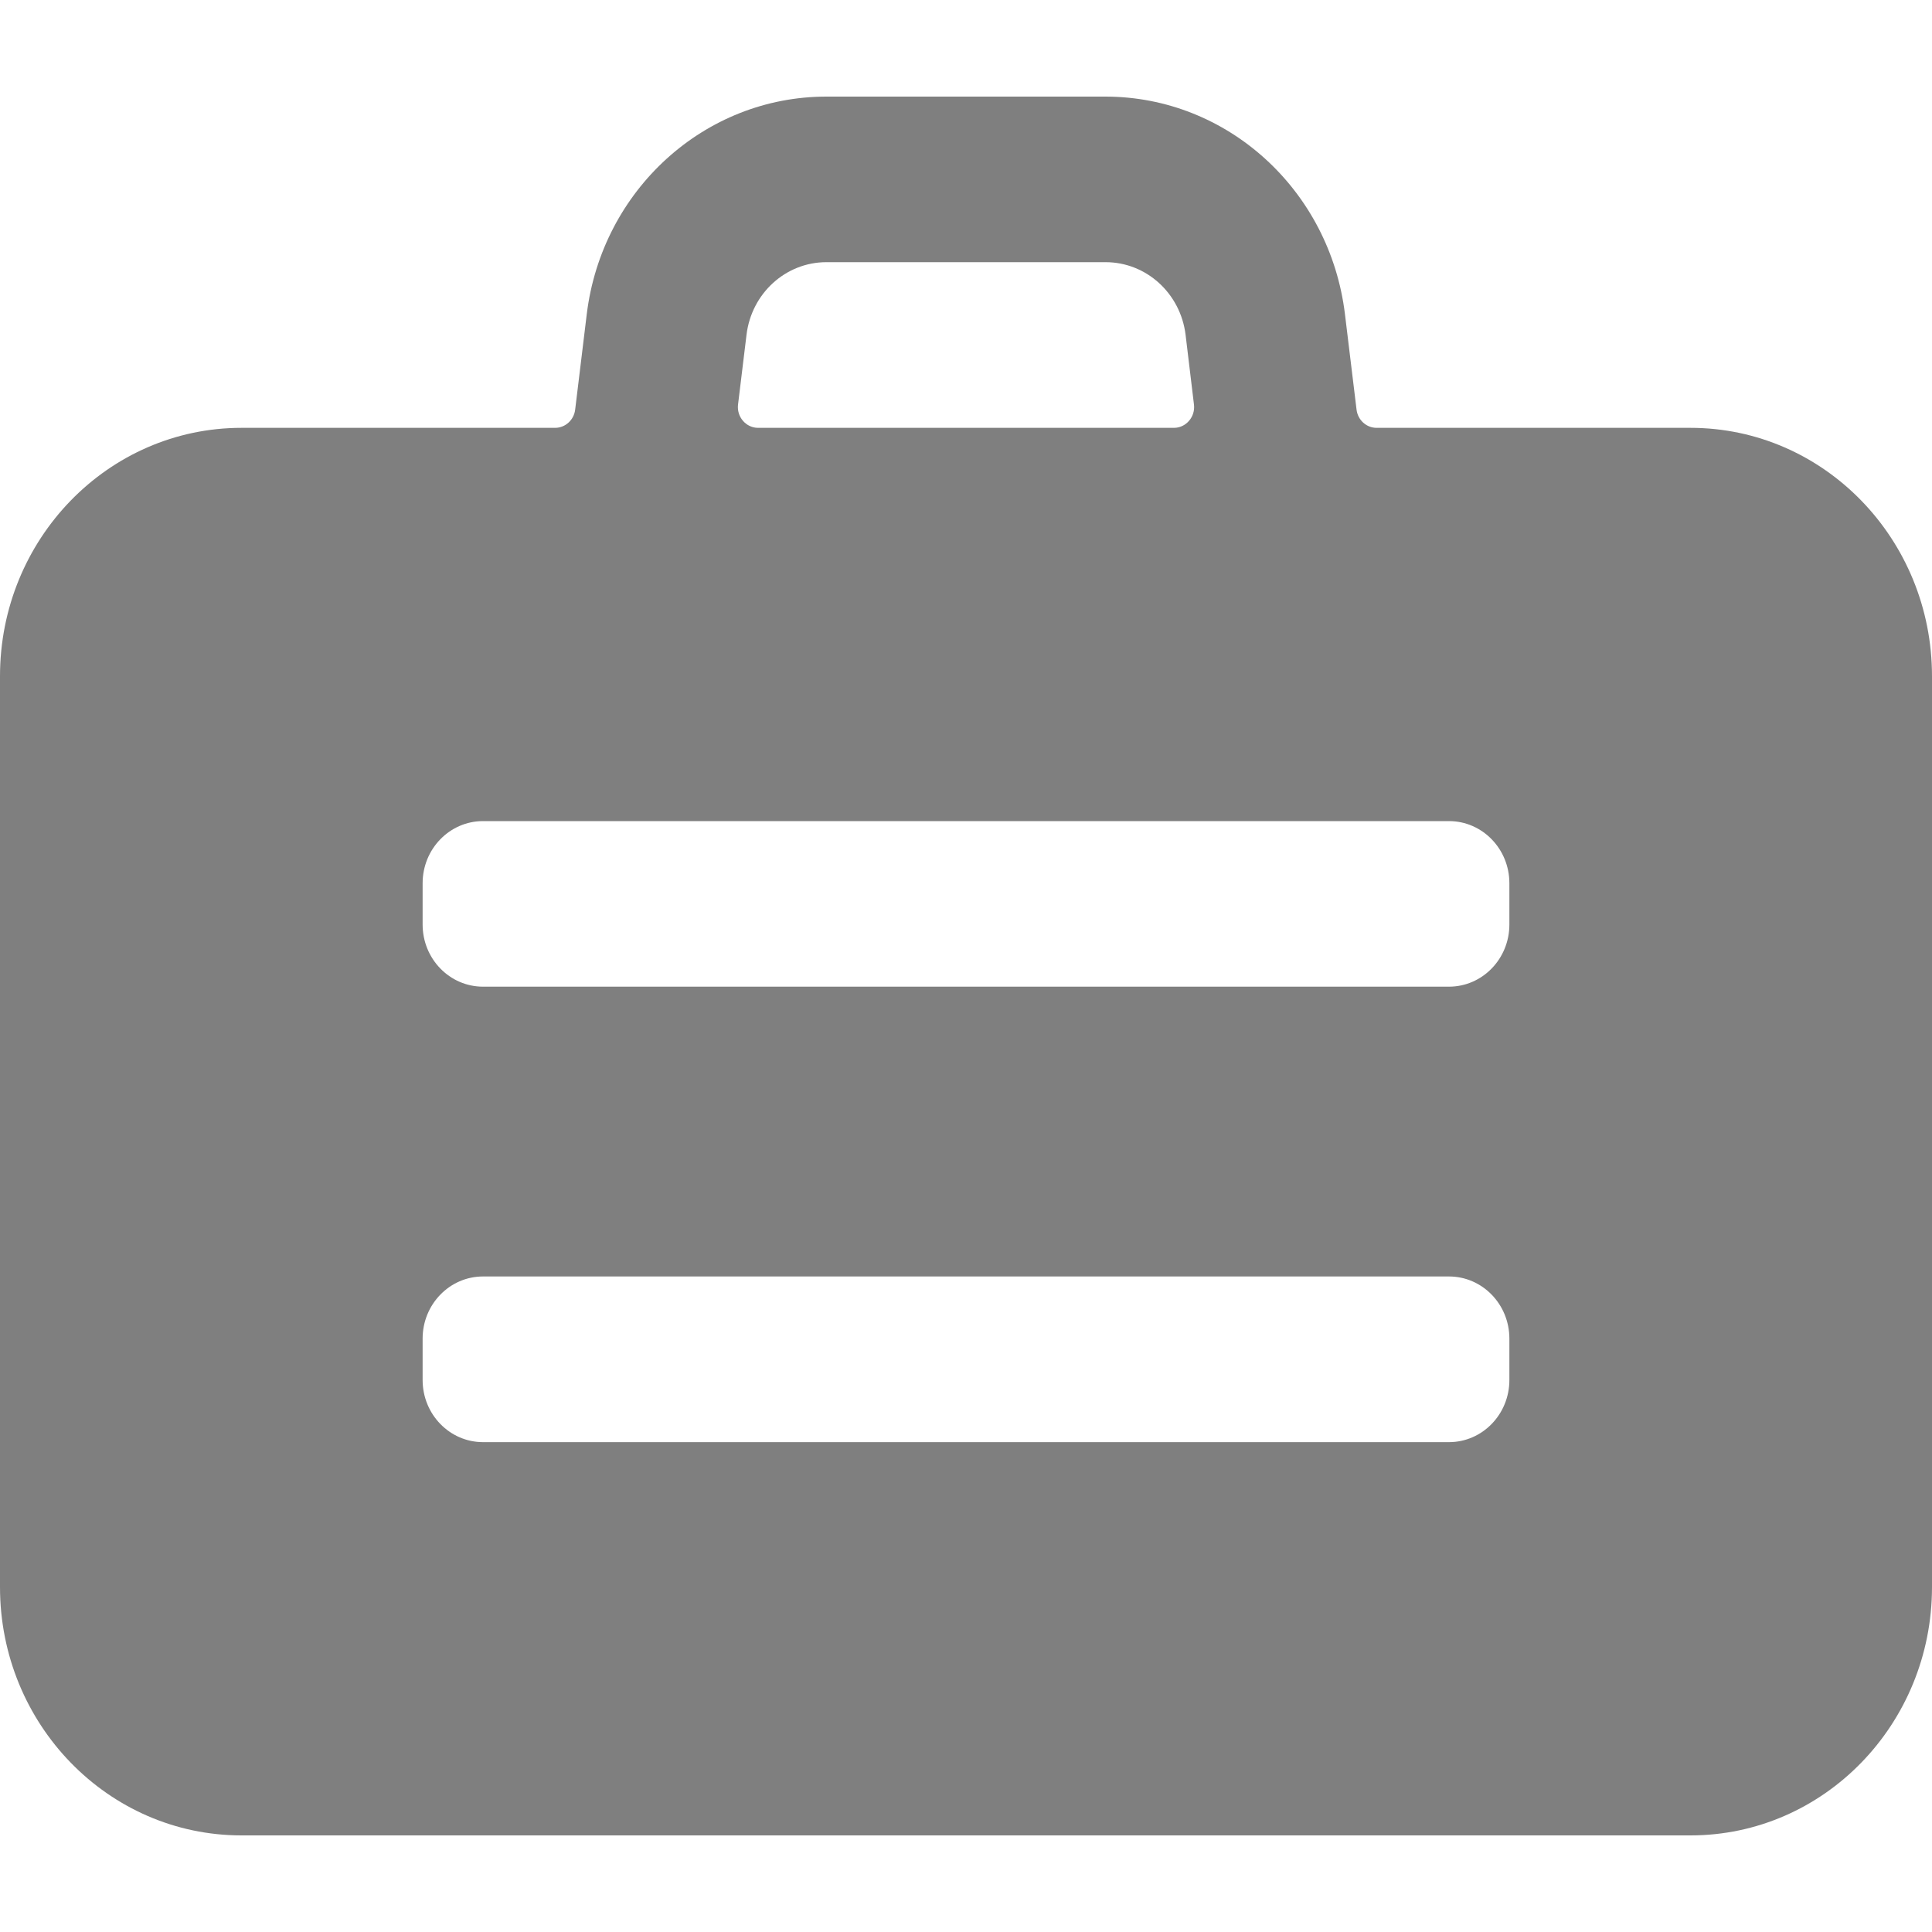
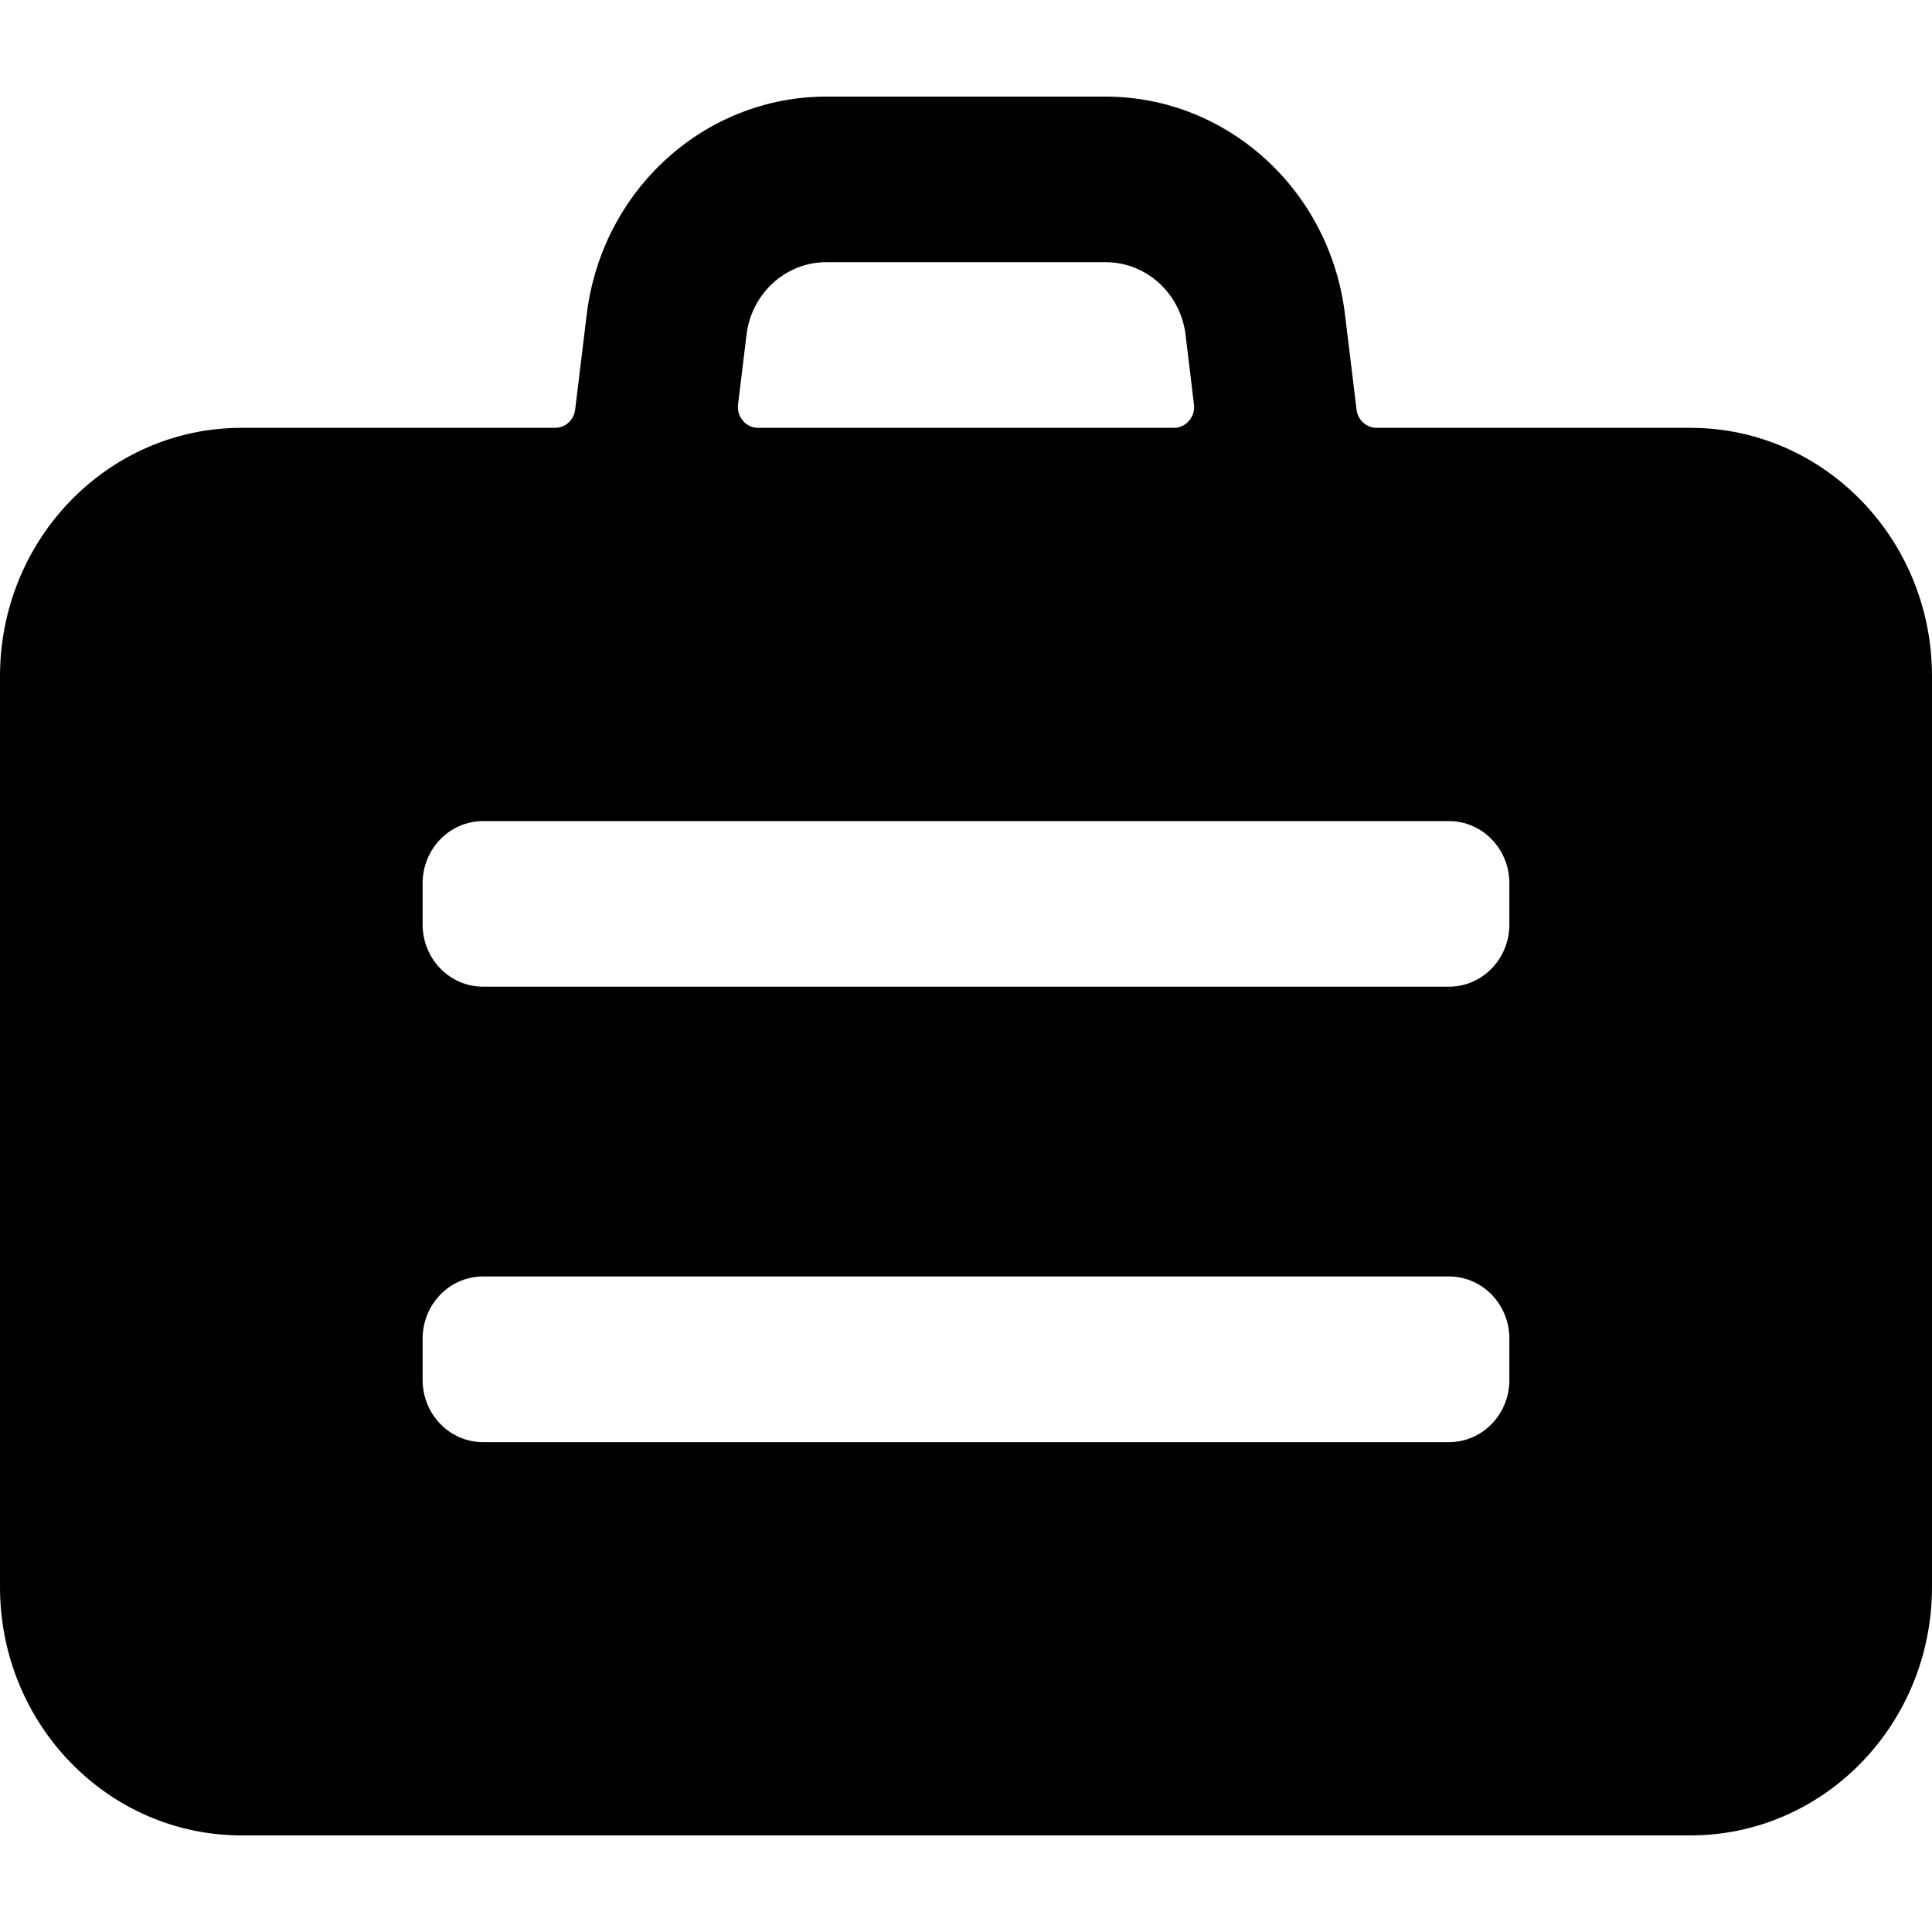
<svg xmlns="http://www.w3.org/2000/svg" width="20" height="20" viewBox="0 0 20 20" fill="none">
-   <g opacity="0.5">
-     <path fill-rule="evenodd" clip-rule="evenodd" d="M17.5 19H2.5C1.119 19 0 17.849 0 16.429V7C0 5.58 1.119 4.429 2.5 4.429H5.75C5.854 4.427 5.941 4.347 5.954 4.241L6.074 3.253C6.231 1.966 7.294 1 8.555 1H11.445C12.705 1.001 13.767 1.967 13.923 3.253L14.043 4.241C14.056 4.348 14.145 4.429 14.25 4.429H17.5C18.881 4.429 20 5.58 20 7V16.429C20 17.849 18.881 19 17.5 19ZM8.555 2.714C8.134 2.714 7.78 3.036 7.728 3.465L7.64 4.189C7.633 4.249 7.651 4.31 7.691 4.356C7.73 4.402 7.787 4.429 7.847 4.429H12.153C12.213 4.429 12.27 4.402 12.309 4.356C12.349 4.31 12.367 4.249 12.36 4.189L12.273 3.465C12.22 3.036 11.866 2.714 11.445 2.714H8.555ZM4.375 9.143C4.375 8.788 4.655 8.5 5 8.5H15C15.345 8.5 15.625 8.788 15.625 9.143V9.571C15.625 9.926 15.345 10.214 15 10.214H5C4.655 10.214 4.375 9.926 4.375 9.571V9.143ZM5 13.214C4.655 13.214 4.375 13.502 4.375 13.857V14.286C4.375 14.641 4.655 14.929 5 14.929H15C15.345 14.929 15.625 14.641 15.625 14.286V13.857C15.625 13.502 15.345 13.214 15 13.214H5Z" fill="black" />
-   </g>
+   <path fill-rule="evenodd" clip-rule="evenodd" d="M17.5 19H2.5C1.119 19 0 17.849 0 16.429V7C0 5.58 1.119 4.429 2.5 4.429H5.75C5.854 4.427 5.941 4.347 5.954 4.241L6.074 3.253C6.231 1.966 7.294 1 8.555 1H11.445C12.705 1.001 13.767 1.967 13.923 3.253L14.043 4.241C14.056 4.348 14.145 4.429 14.25 4.429H17.5C18.881 4.429 20 5.58 20 7V16.429C20 17.849 18.881 19 17.5 19ZM8.555 2.714C8.134 2.714 7.78 3.036 7.728 3.465L7.64 4.189C7.633 4.249 7.651 4.31 7.691 4.356C7.73 4.402 7.787 4.429 7.847 4.429H12.153C12.213 4.429 12.27 4.402 12.309 4.356C12.349 4.31 12.367 4.249 12.36 4.189L12.273 3.465C12.22 3.036 11.866 2.714 11.445 2.714H8.555ZM4.375 9.143C4.375 8.788 4.655 8.5 5 8.5H15C15.345 8.5 15.625 8.788 15.625 9.143V9.571C15.625 9.926 15.345 10.214 15 10.214H5C4.655 10.214 4.375 9.926 4.375 9.571V9.143ZM5 13.214C4.655 13.214 4.375 13.502 4.375 13.857V14.286C4.375 14.641 4.655 14.929 5 14.929H15C15.345 14.929 15.625 14.641 15.625 14.286V13.857C15.625 13.502 15.345 13.214 15 13.214H5Z" fill="black" />
</svg>
